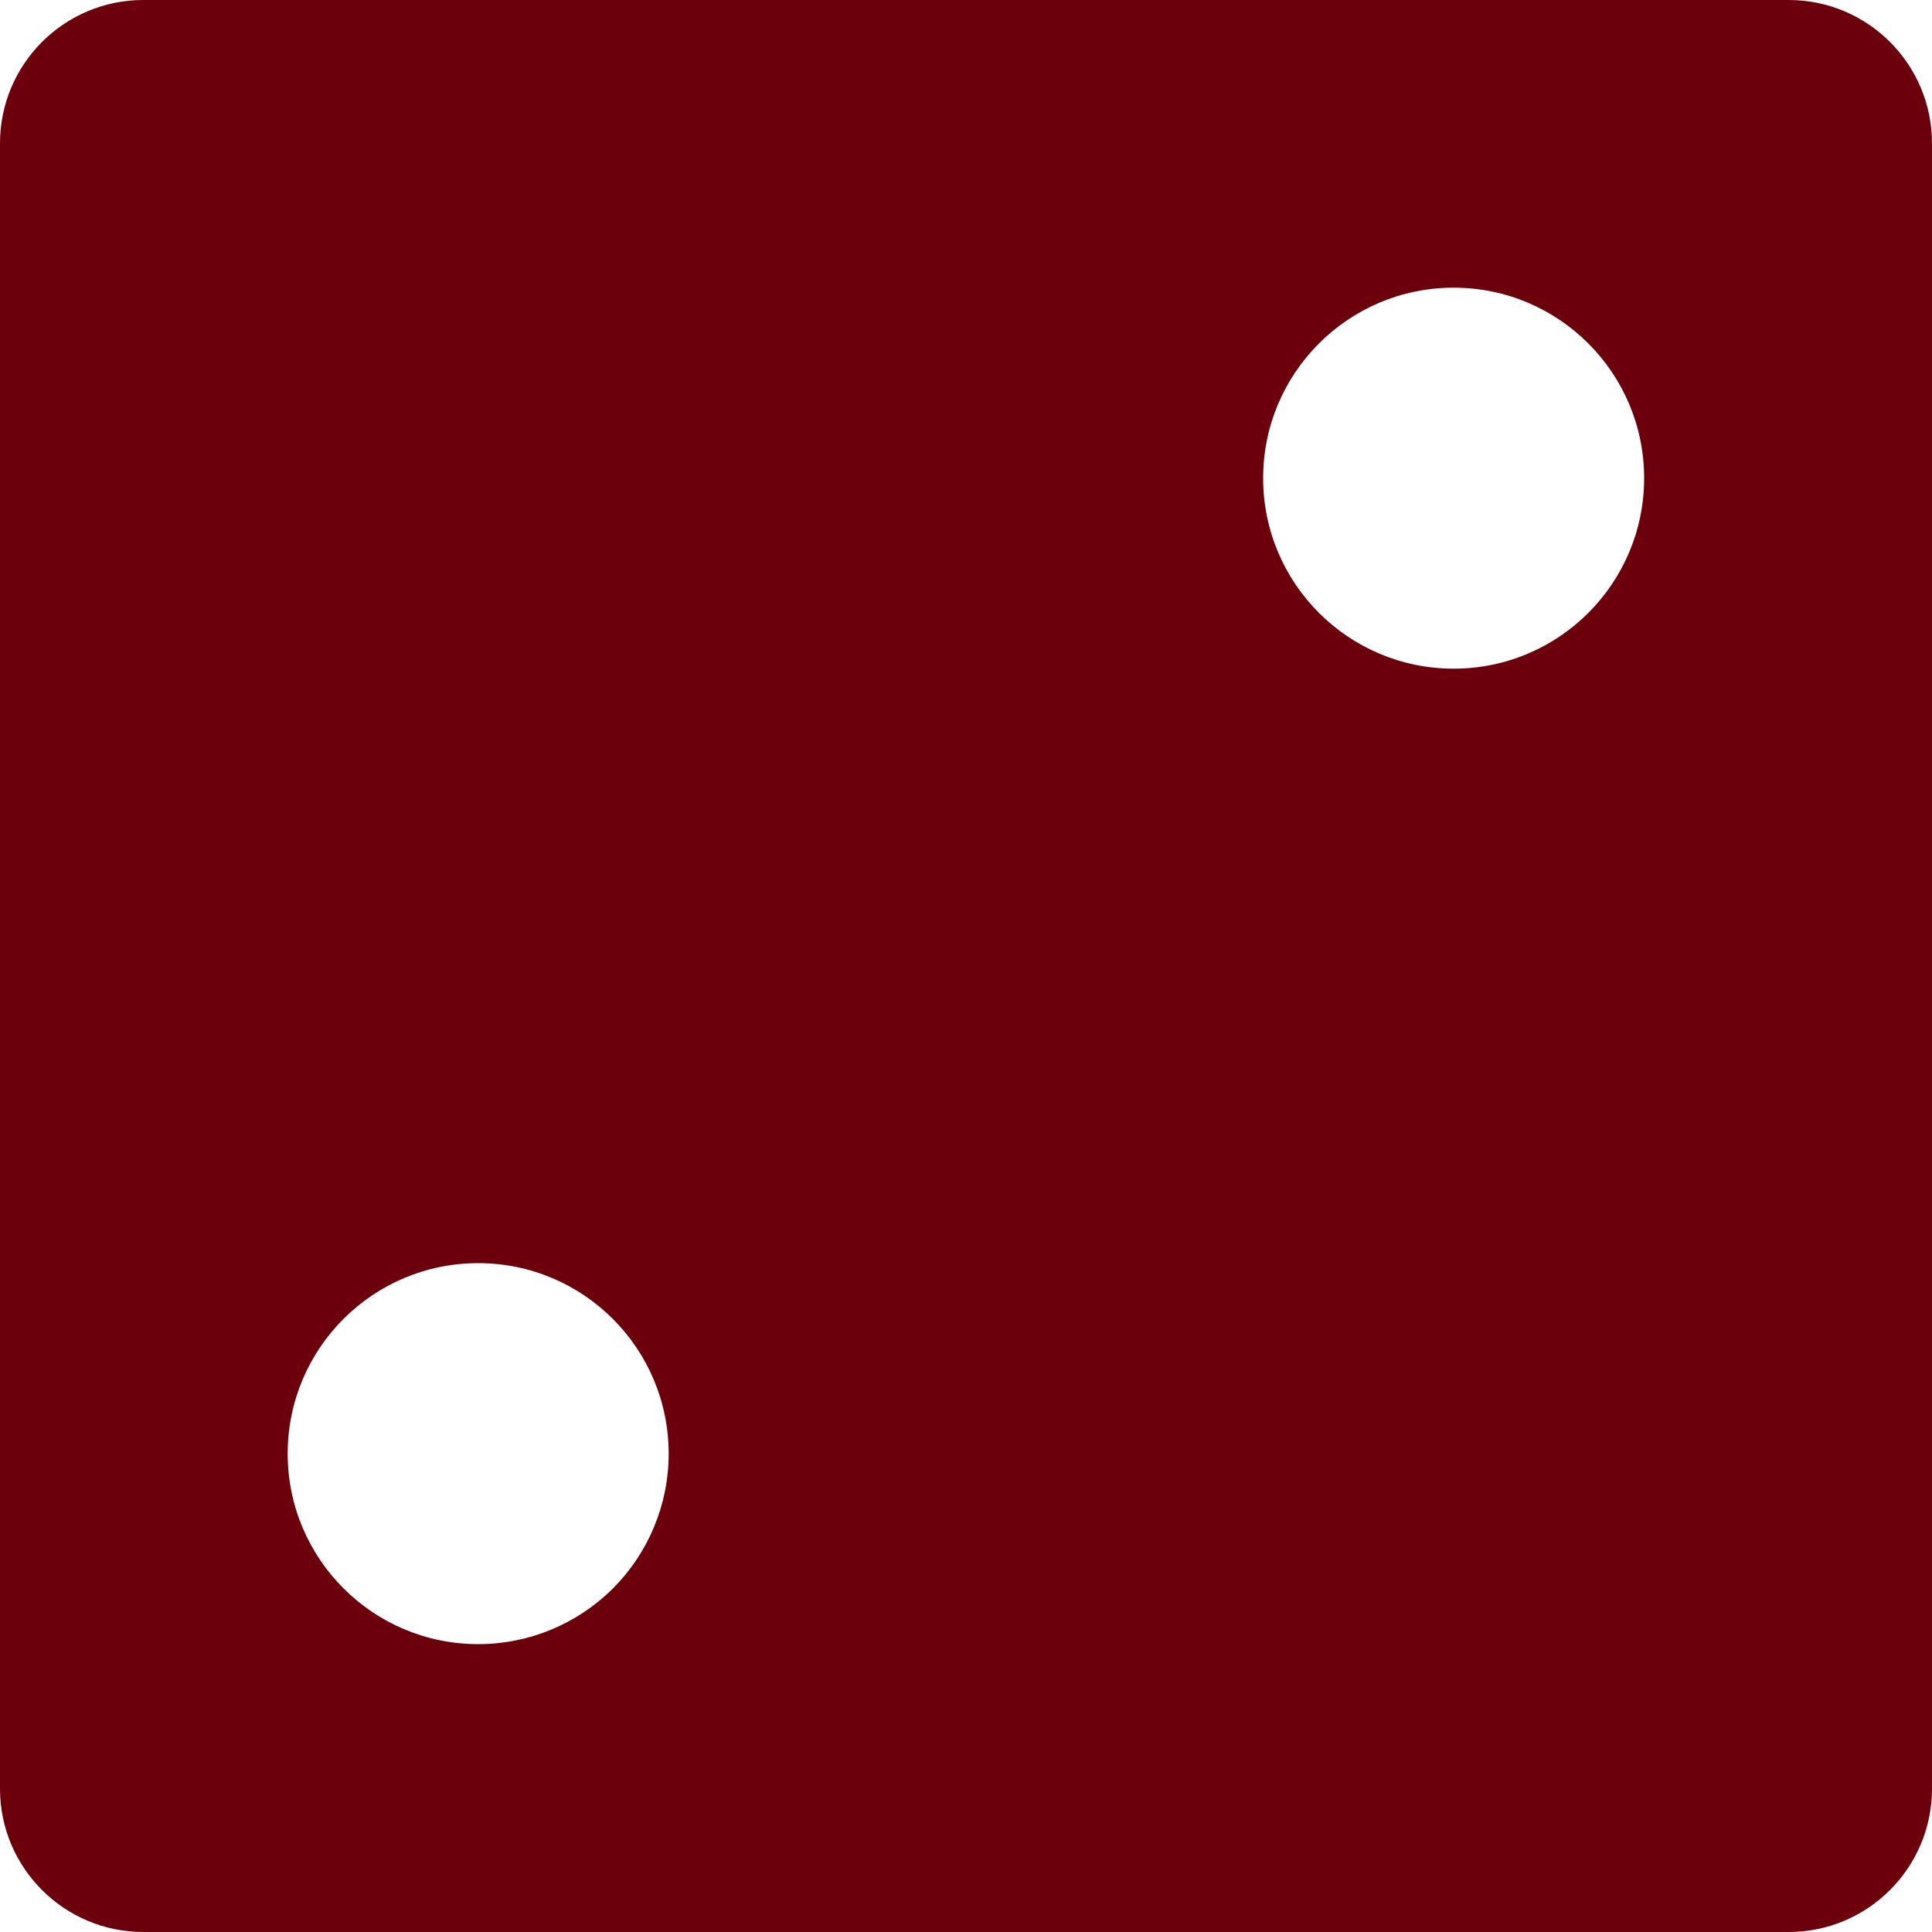
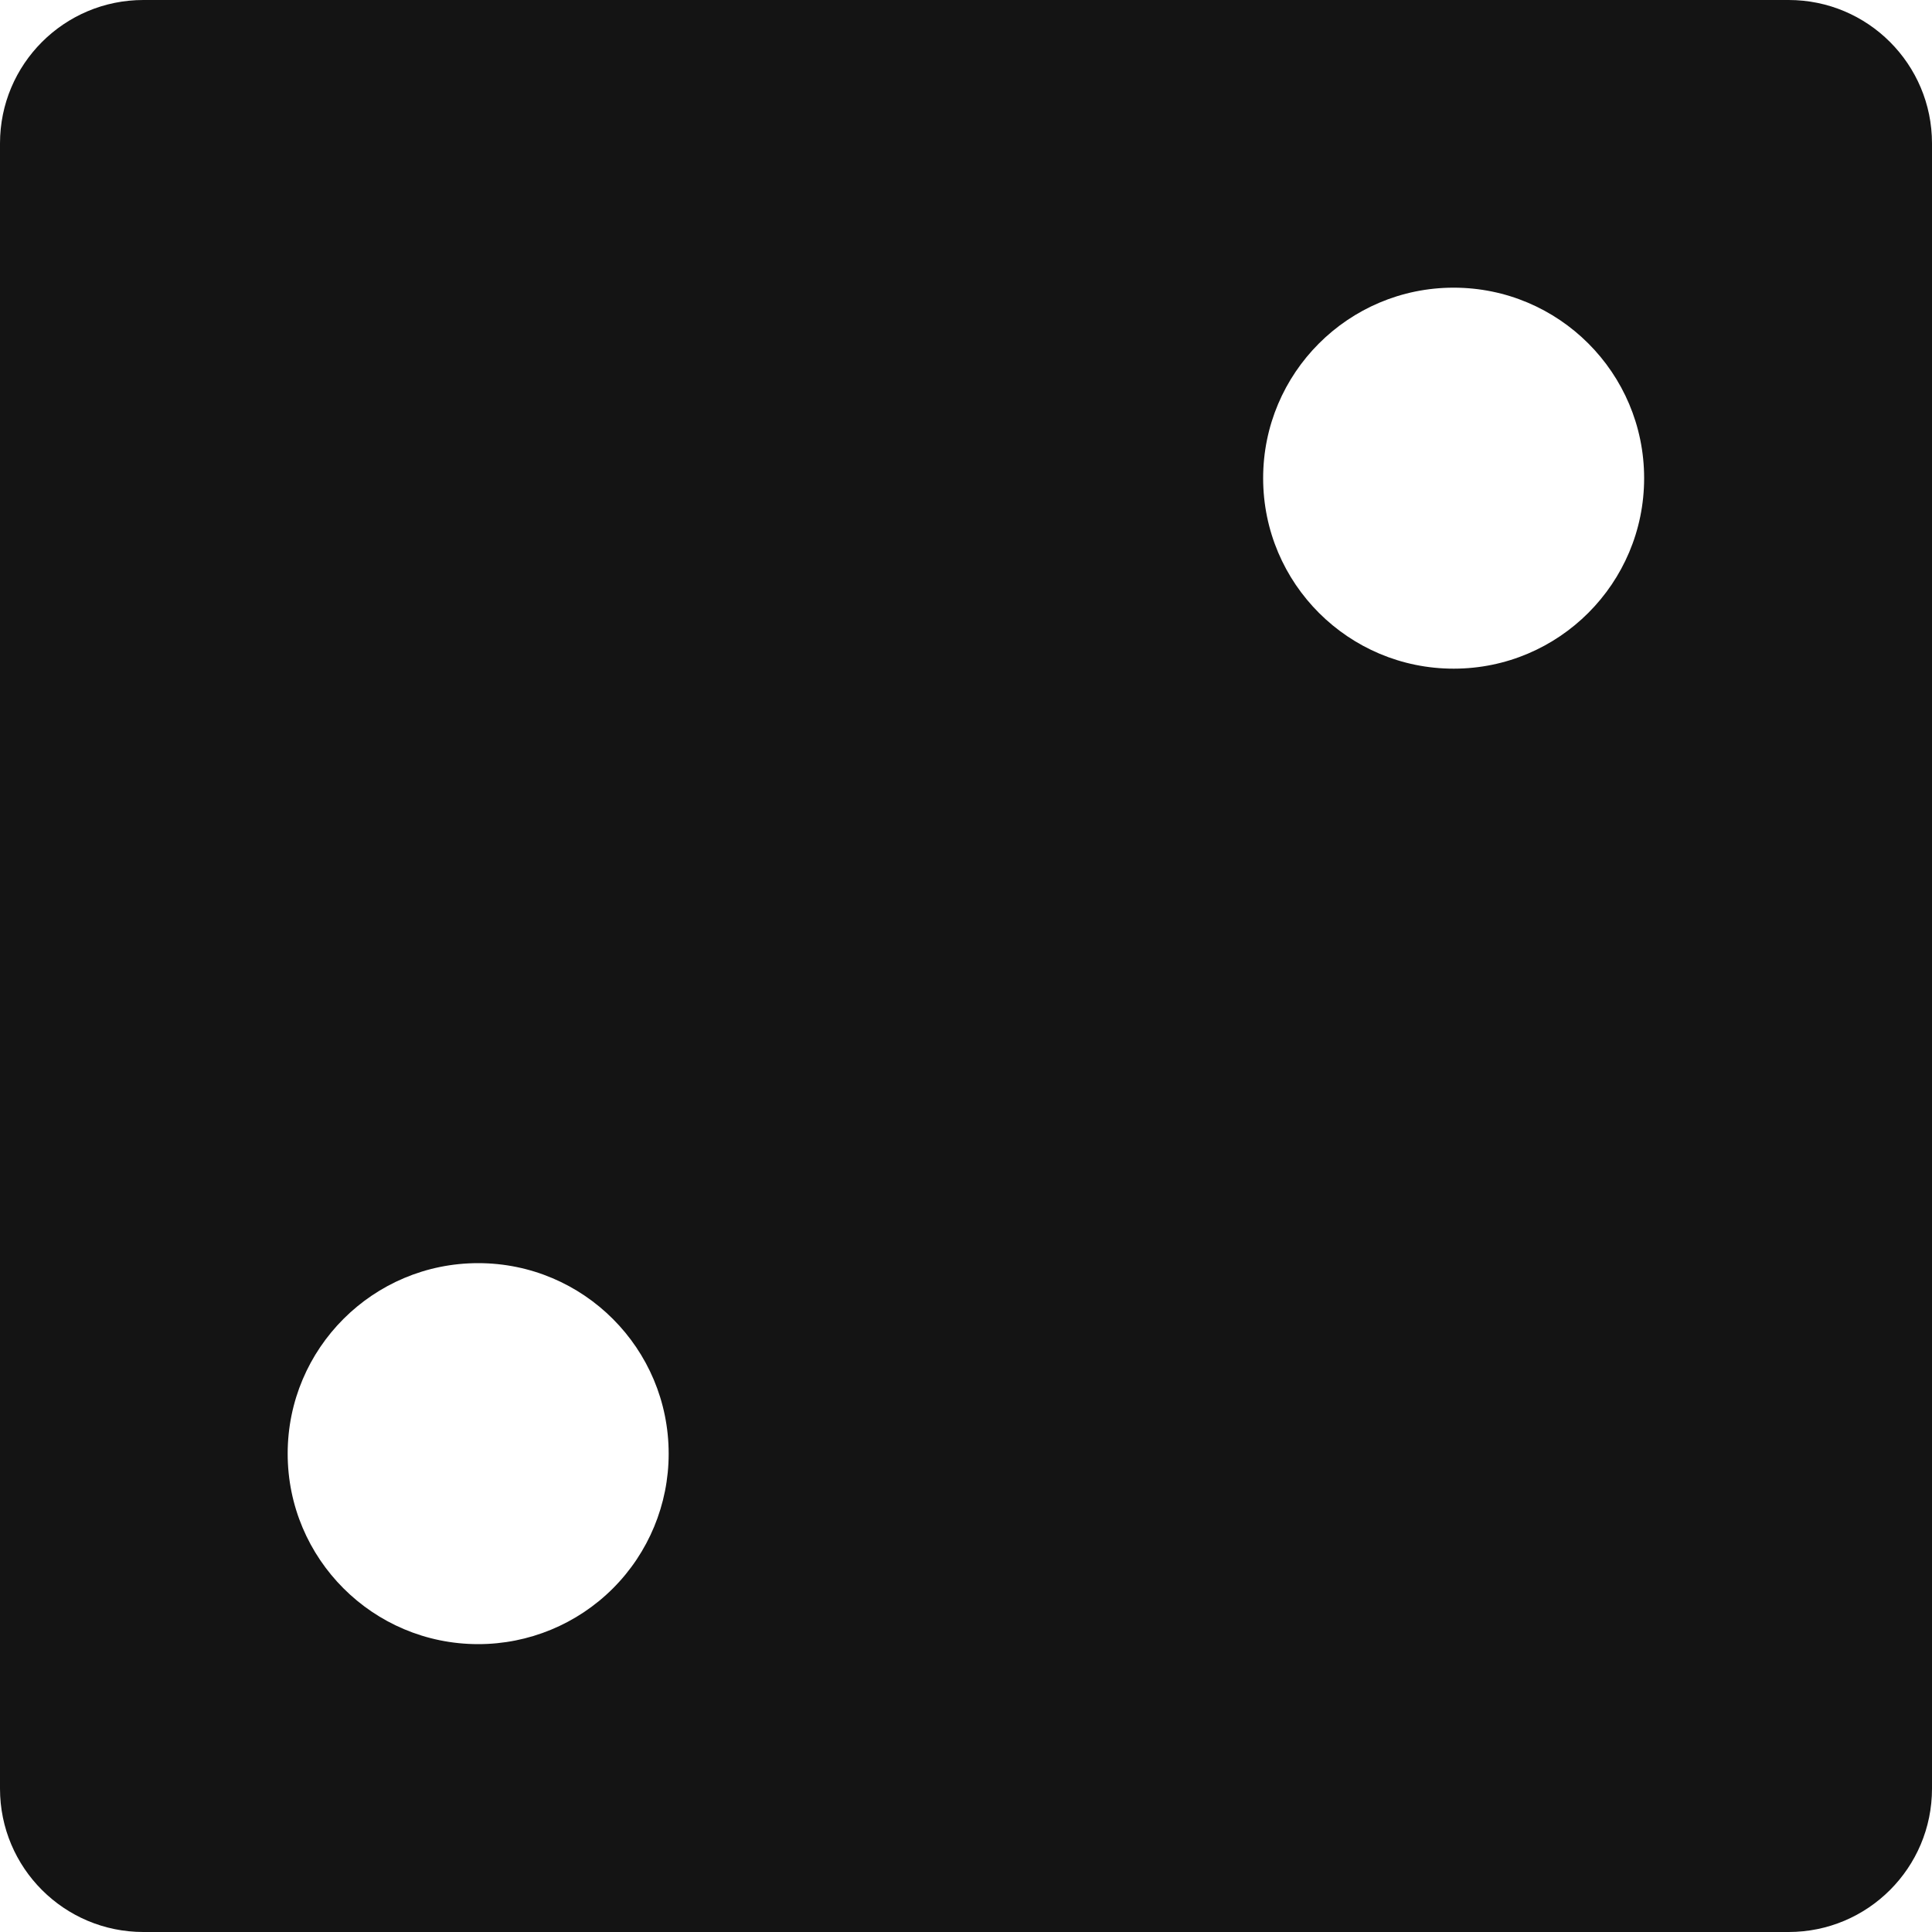
<svg xmlns="http://www.w3.org/2000/svg" viewBox="0 0 100 100">
  <g id="Layer_2" data-name="Layer 2">
-     <g id="Layer_1-2" data-name="Layer 1" fill="#6b000c">
+     <g id="Layer_1-2" data-name="Layer 1" fill="rgba(20, 20, 20, 1 )">
      <path d="M92.58,0H7.42A7.42,7.42,0,0,0,0,7.42V92.58A7.42,7.42,0,0,0,7.42,100H92.58A7.42,7.42,0,0,0,100,92.58V7.42A7.42,7.42,0,0,0,92.58,0ZM24.75,85.1a9.86,9.86,0,1,1,9.86-9.85A9.85,9.85,0,0,1,24.75,85.1Zm50.5-50.49a9.86,9.86,0,1,1,9.85-9.86A9.86,9.86,0,0,1,75.25,34.61Z" />
    </g>
  </g>
</svg>
